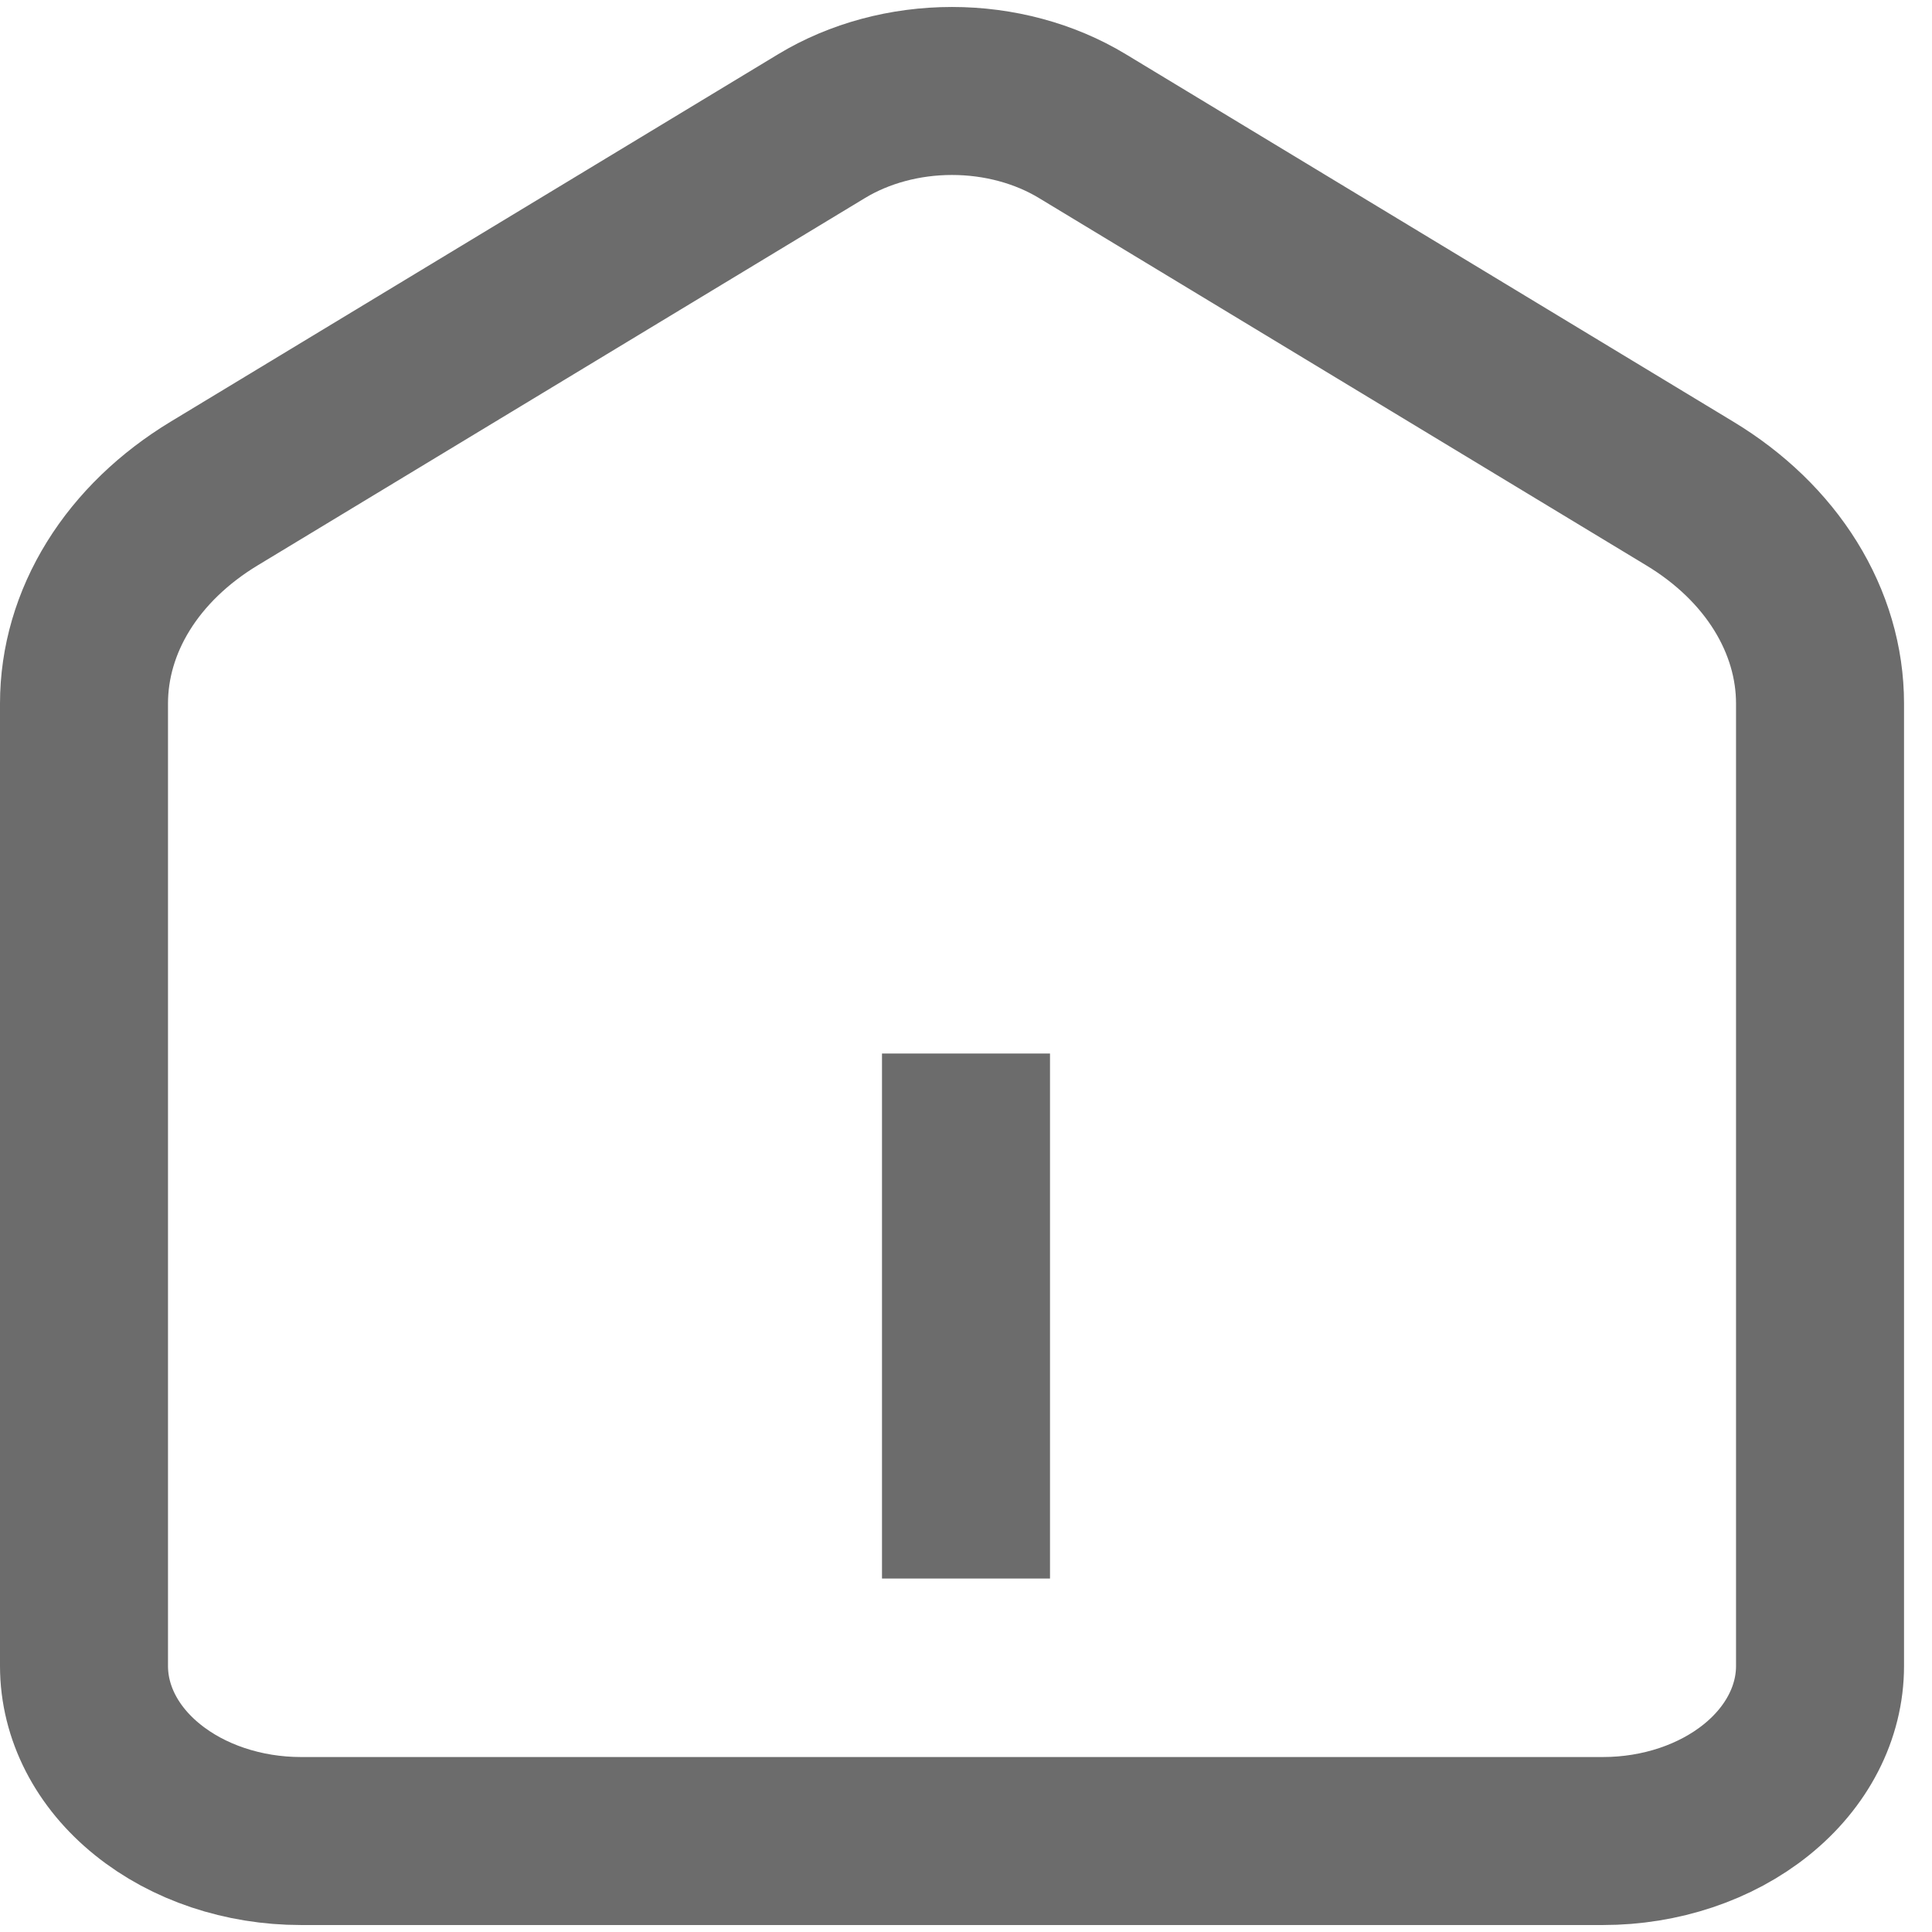
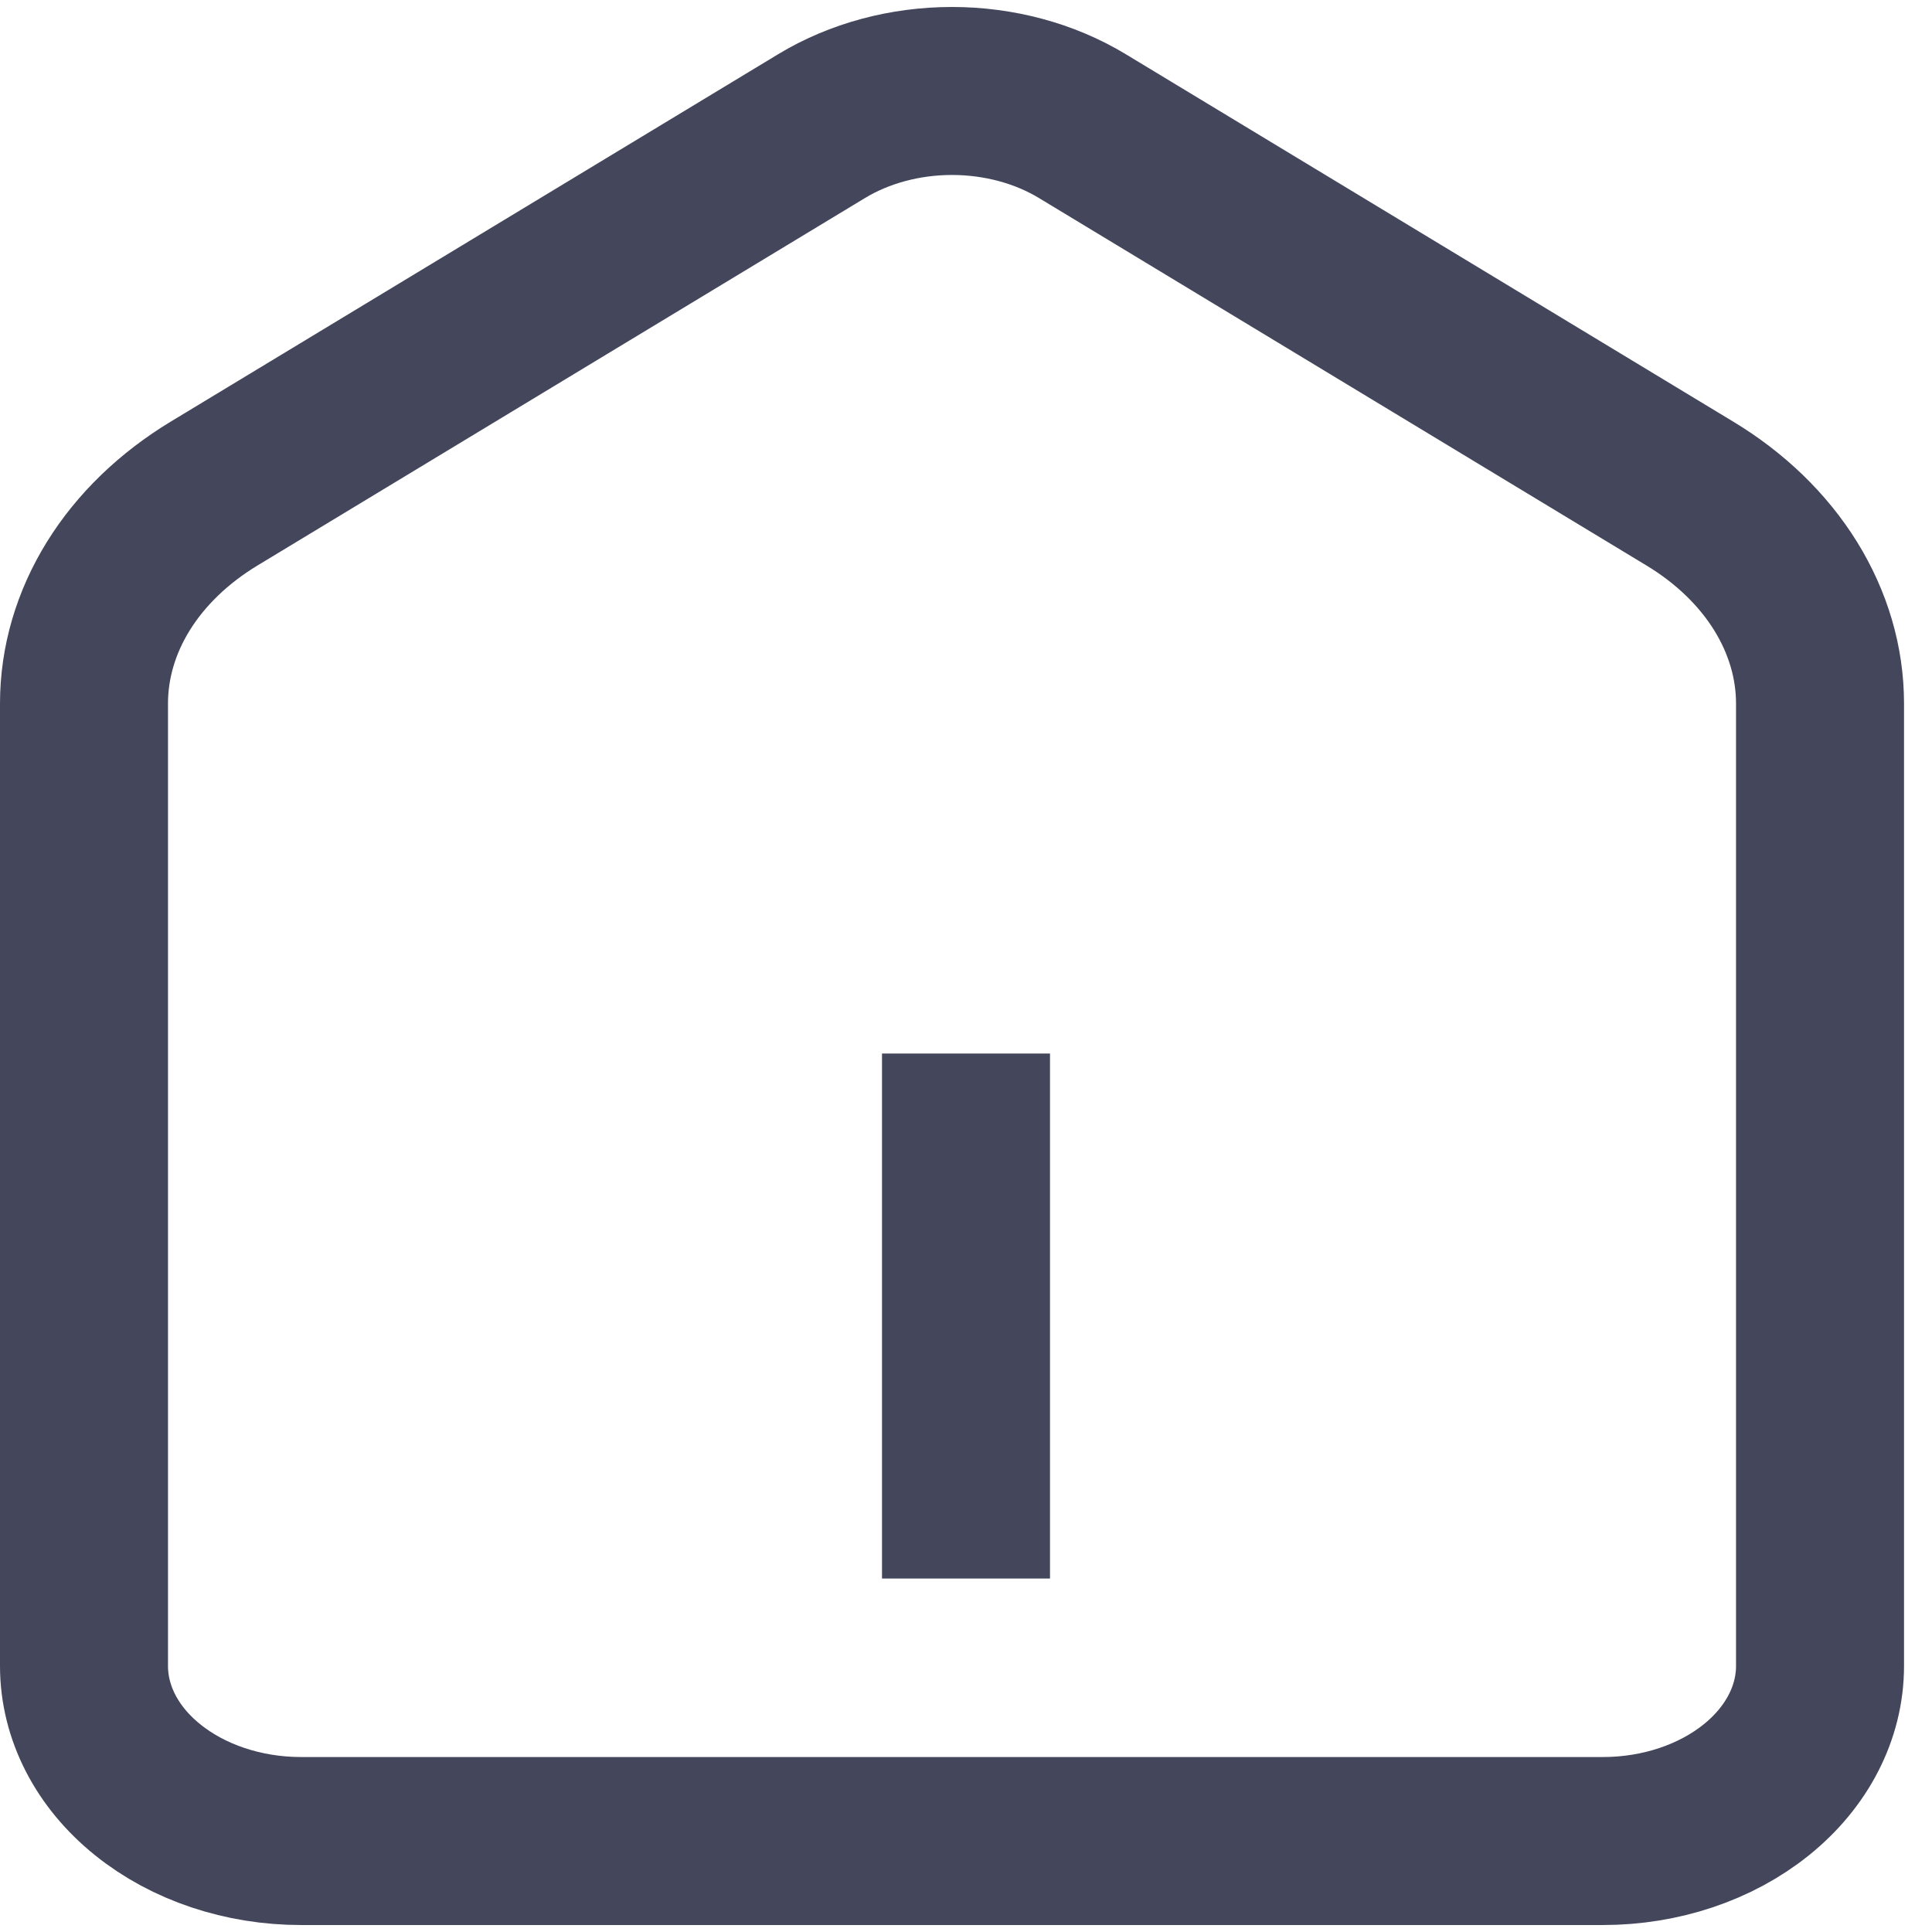
<svg xmlns="http://www.w3.org/2000/svg" width="23" height="23" viewBox="0 0 23 23" fill="none">
-   <path d="M20.116 5.875L12.883 1.5C12.436 1.23 11.892 1.083 11.333 1.083C10.774 1.083 10.23 1.23 9.783 1.5L2.55 5.875C2.069 6.166 1.678 6.543 1.409 6.977C1.14 7.411 1 7.89 1 8.375V19.833C1 20.386 1.272 20.916 1.757 21.306C2.241 21.697 2.898 21.917 3.583 21.917H19.083C19.768 21.917 20.425 21.697 20.91 21.306C21.394 20.916 21.667 20.386 21.667 19.833V8.375C21.667 7.89 21.526 7.411 21.257 6.977C20.988 6.543 20.598 6.166 20.116 5.875V5.875Z" stroke="#6c6c6c" stroke-width="2" stroke-miterlimit="10" />
-   <path d="M11.5 12.542V18.792" stroke="#6c6c6c" stroke-width="2" stroke-miterlimit="10" />
+   <path d="M20.116 5.875L12.883 1.5C12.436 1.23 11.892 1.083 11.333 1.083C10.774 1.083 10.23 1.23 9.783 1.5L2.55 5.875C2.069 6.166 1.678 6.543 1.409 6.977C1.14 7.411 1 7.89 1 8.375V19.833C1 20.386 1.272 20.916 1.757 21.306C2.241 21.697 2.898 21.917 3.583 21.917H19.083C19.768 21.917 20.425 21.697 20.91 21.306C21.394 20.916 21.667 20.386 21.667 19.833V8.375C21.667 7.89 21.526 7.411 21.257 6.977C20.988 6.543 20.598 6.166 20.116 5.875V5.875Z" stroke="#44475C" stroke-width="2" stroke-miterlimit="10" />
+   <path d="M11.5 12.542V18.792" stroke="#44475C" stroke-width="2" stroke-miterlimit="10" />
</svg>
